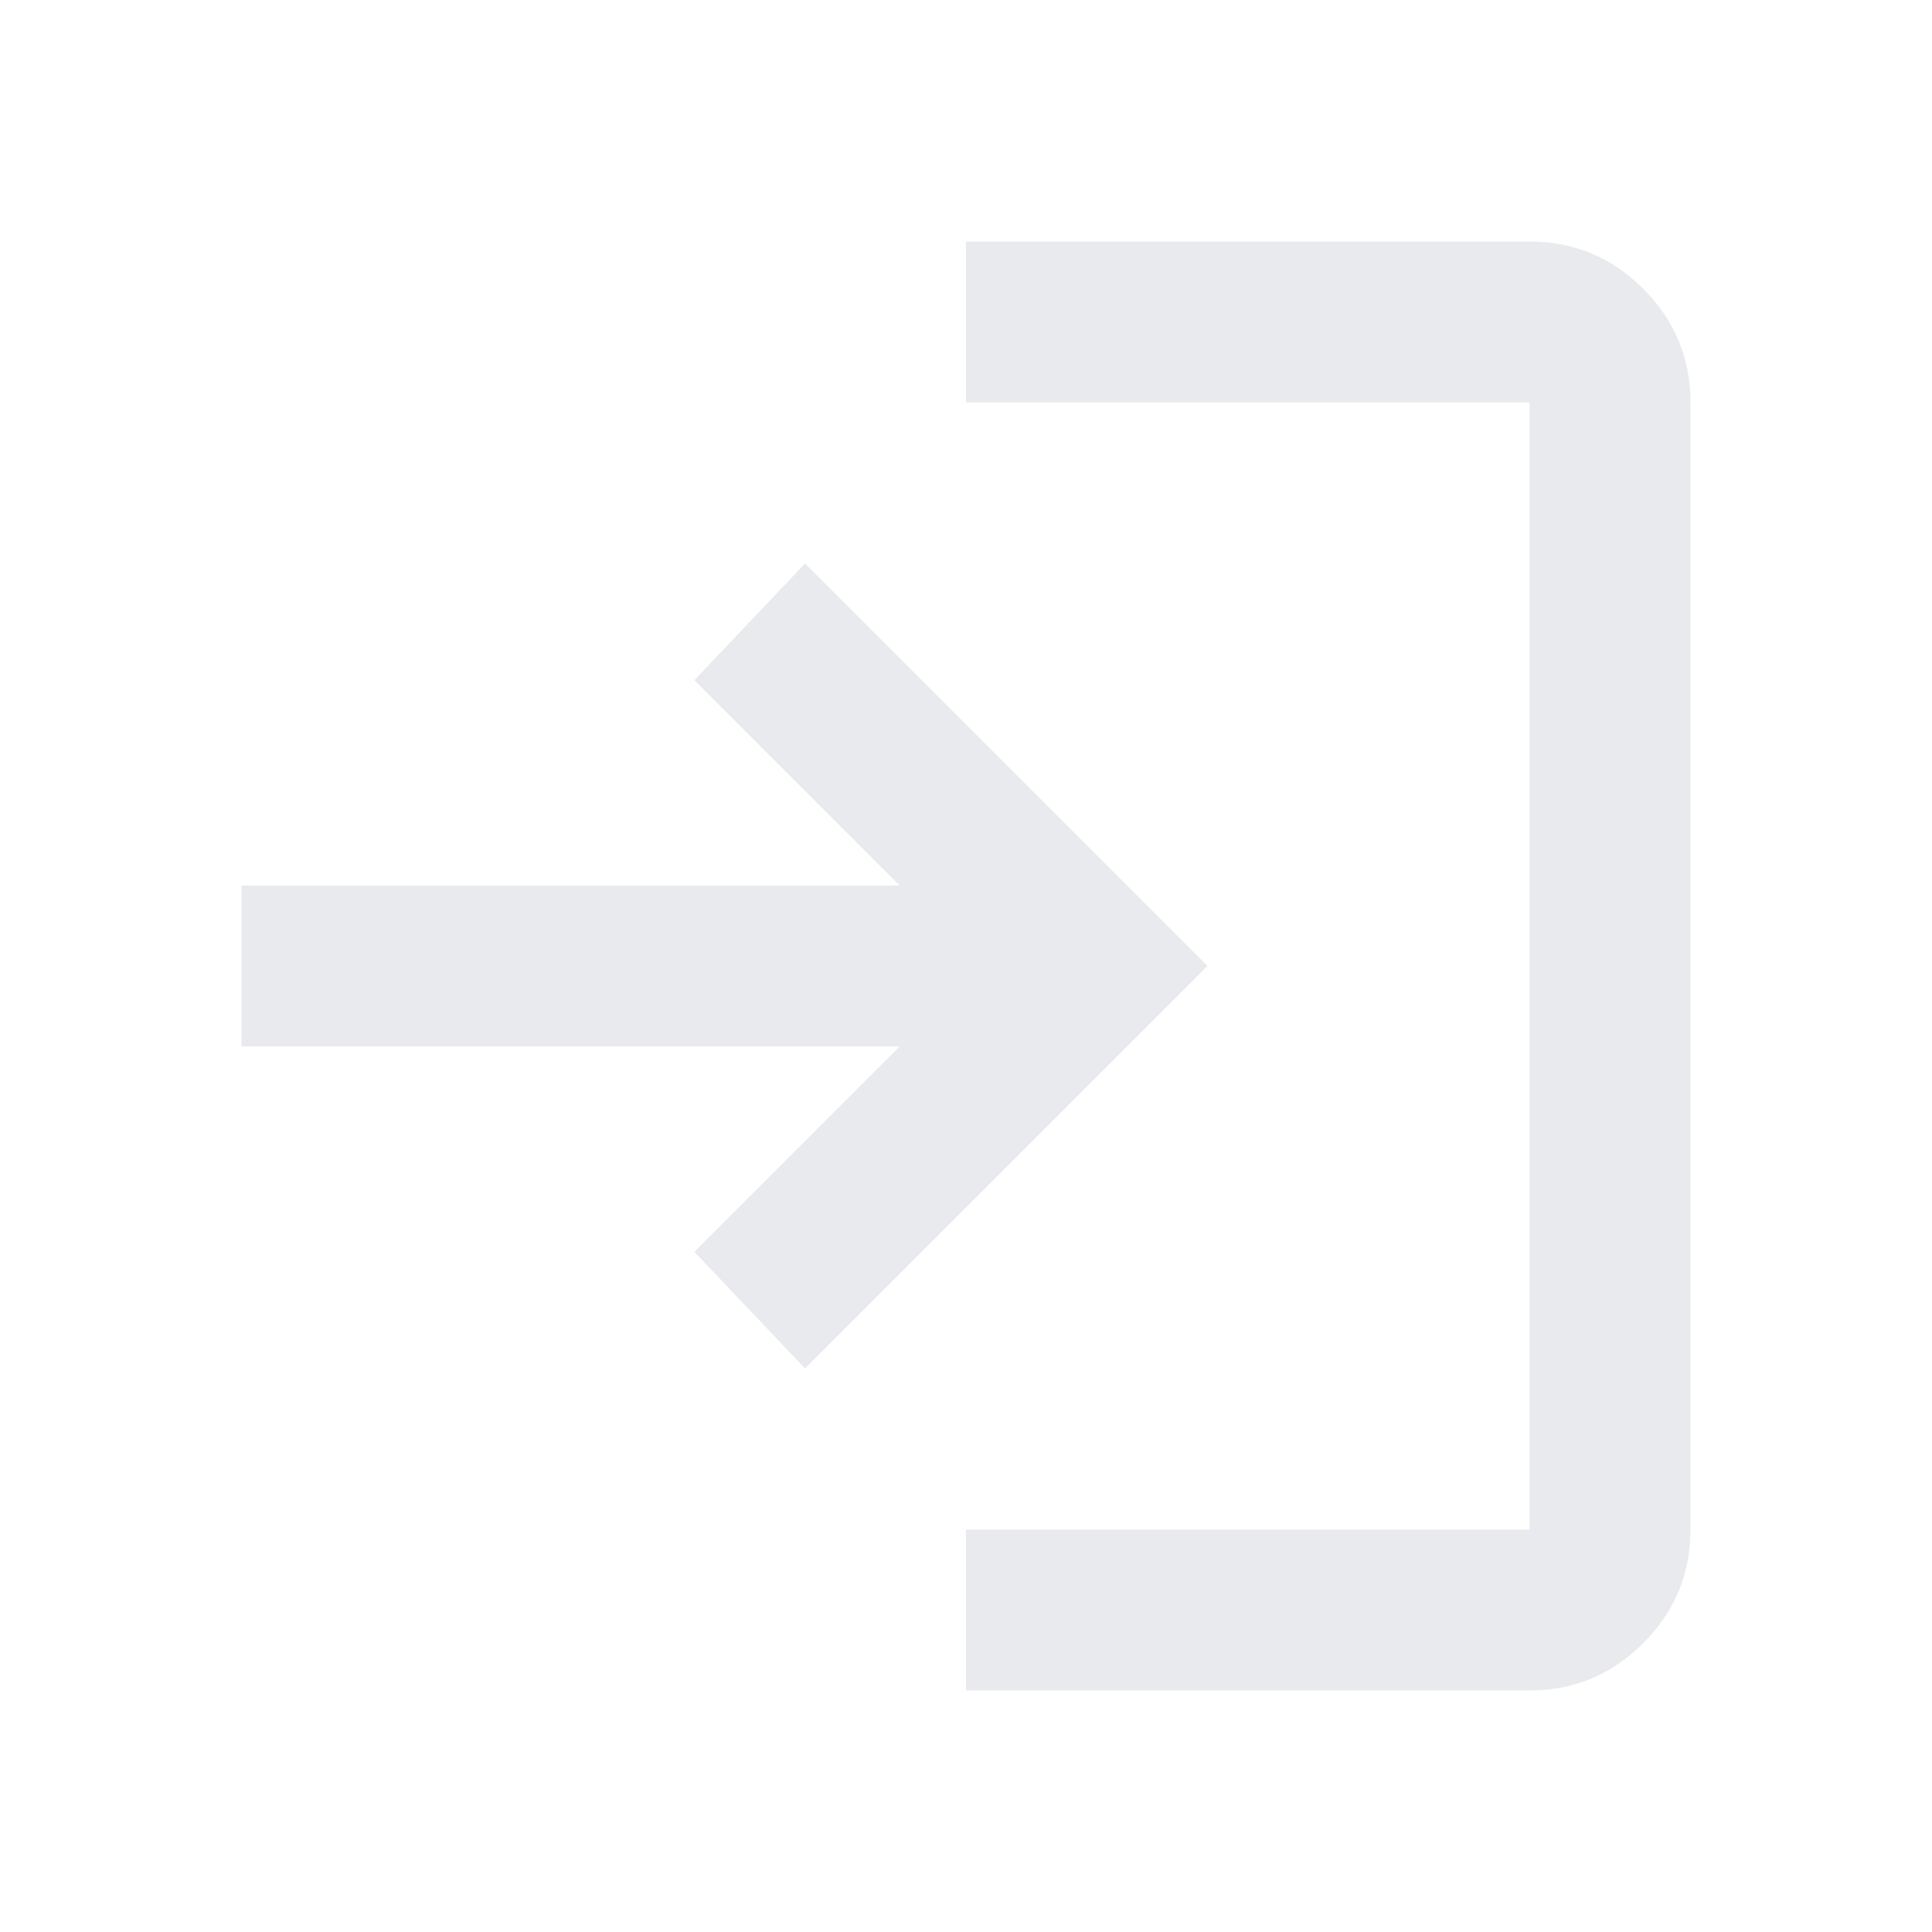
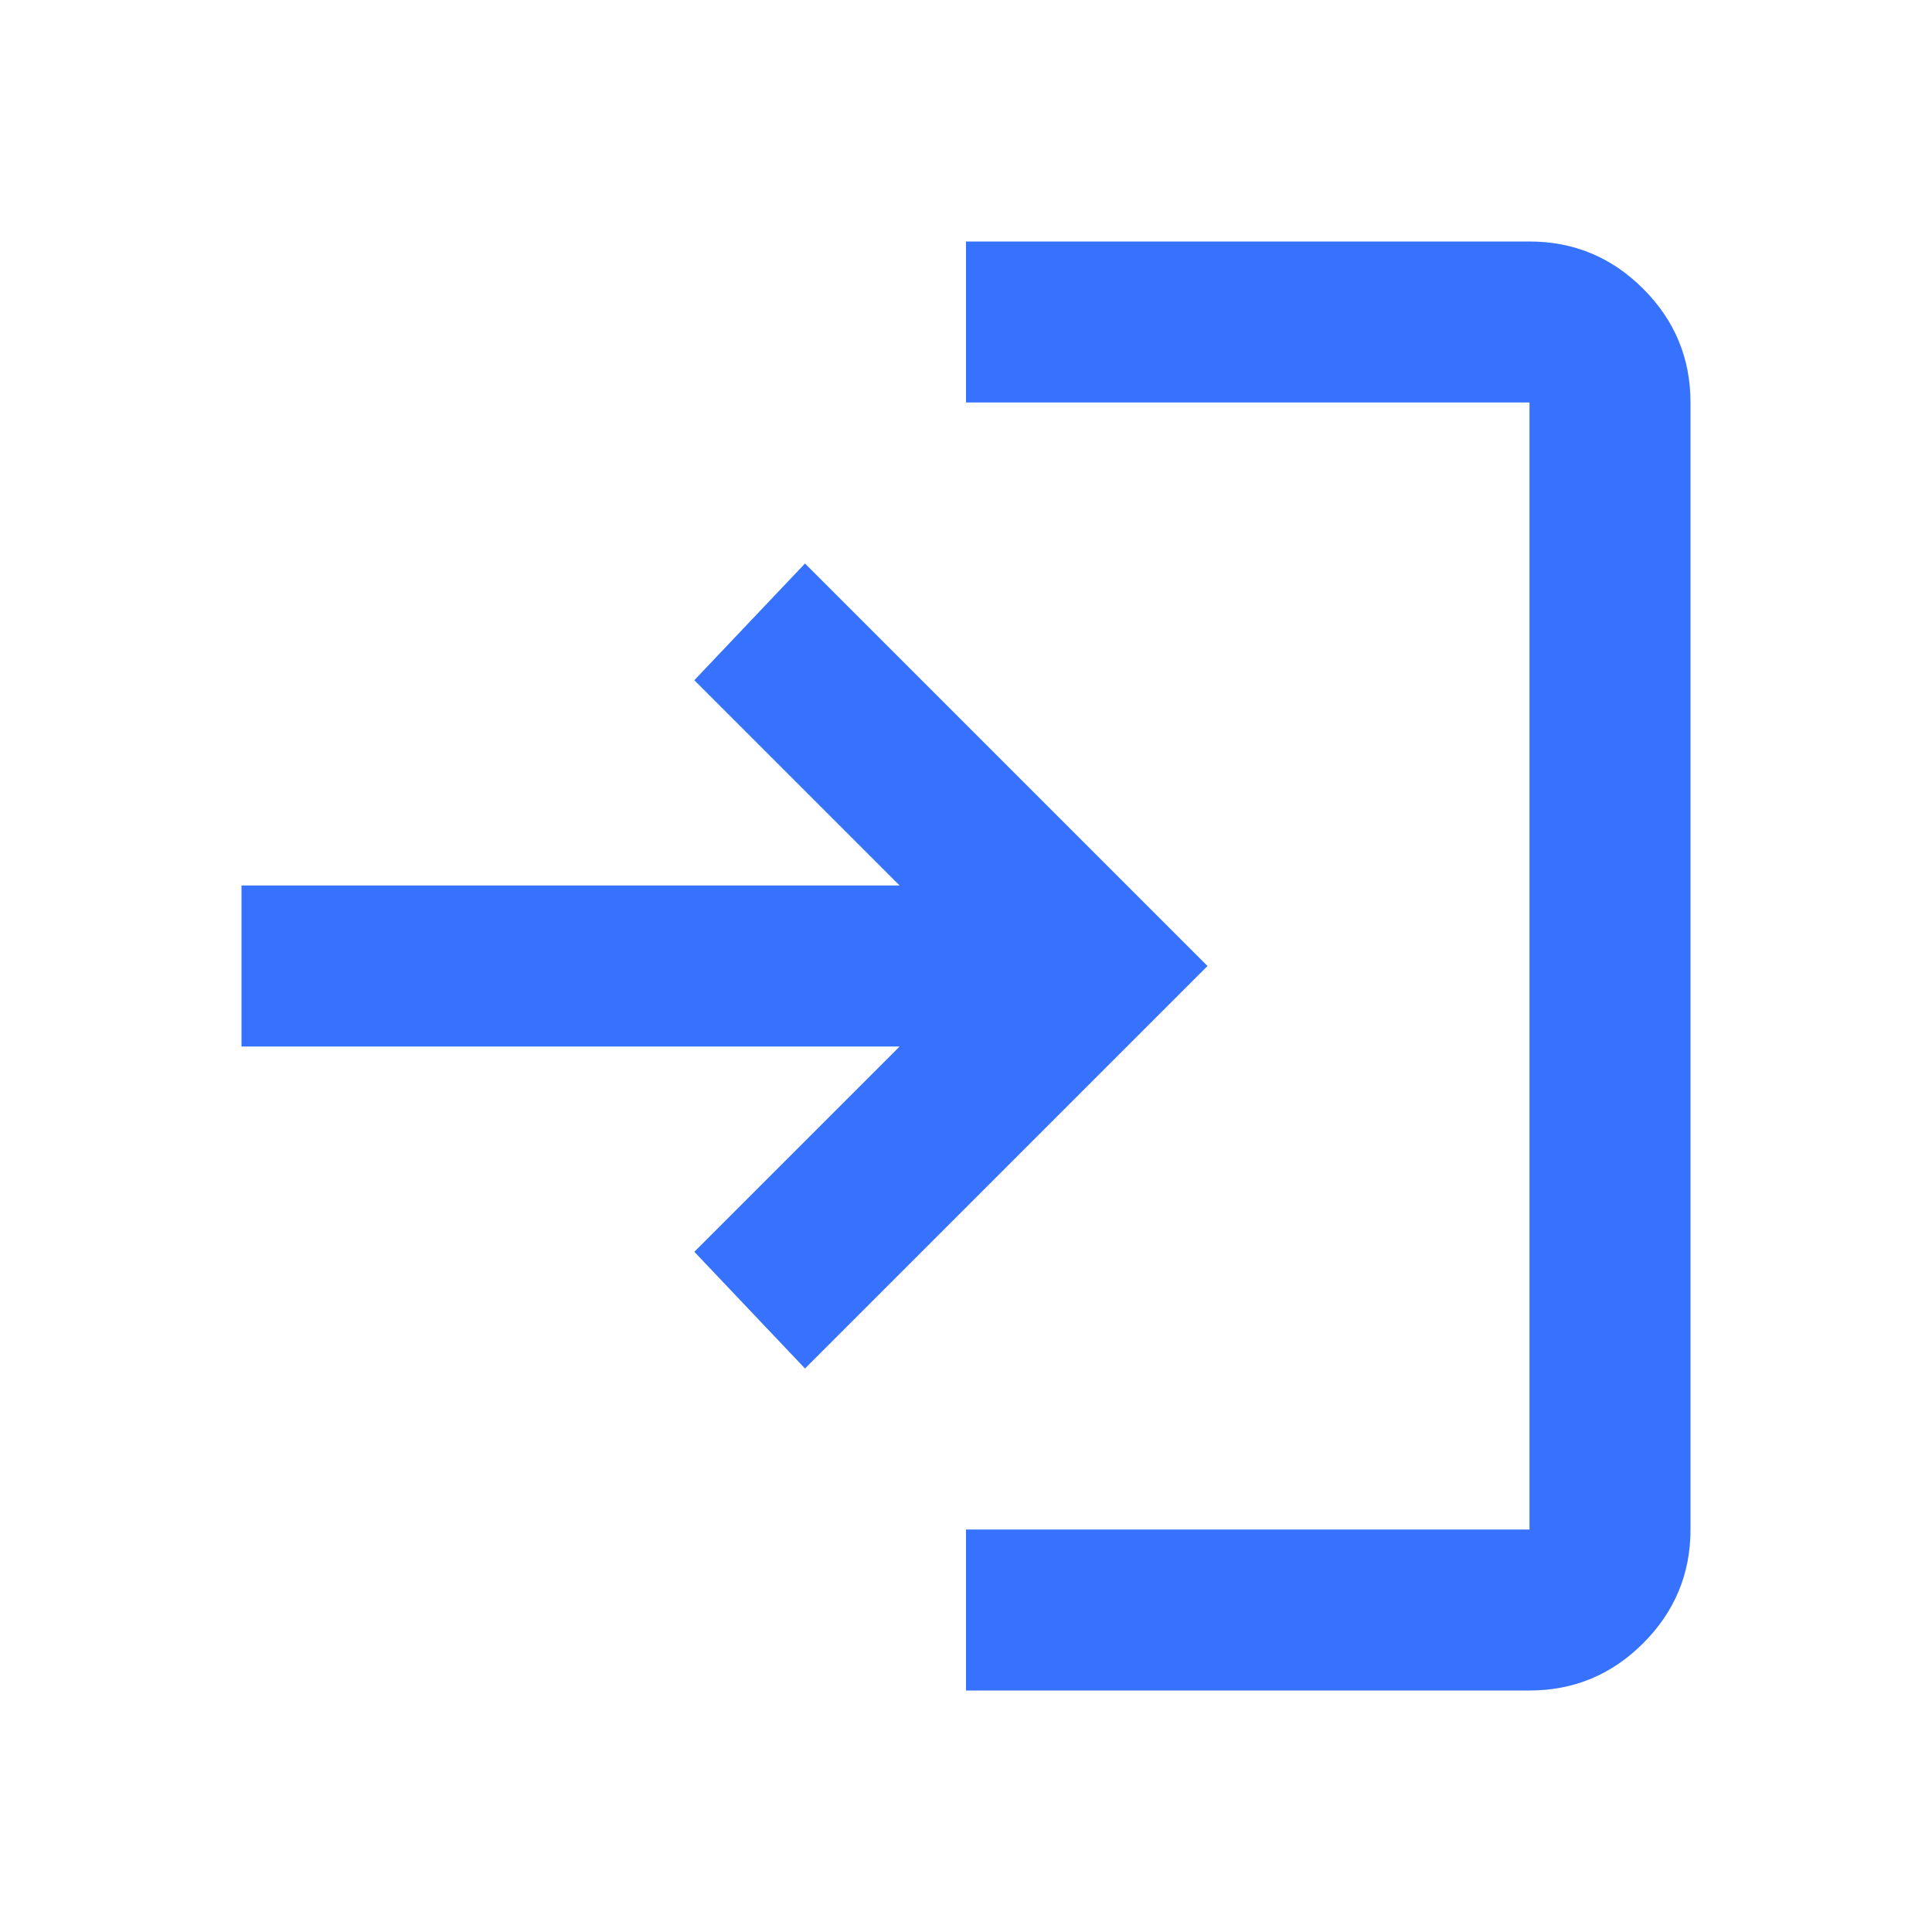
- <svg xmlns="http://www.w3.org/2000/svg" height="24px" viewBox="0 -960 960 960" width="24px" fill="#e8eaed">
+ <svg xmlns="http://www.w3.org/2000/svg" height="24px" viewBox="0 -960 960 960" width="24px" fill="#3772ff">
  <path d="M480-120v-80h280v-560H480v-80h280q33 0 56.5 23.5T840-760v560q0 33-23.5 56.5T760-120H480Zm-80-160-55-58 102-102H120v-80h327L345-622l55-58 200 200-200 200Z" />
</svg>
